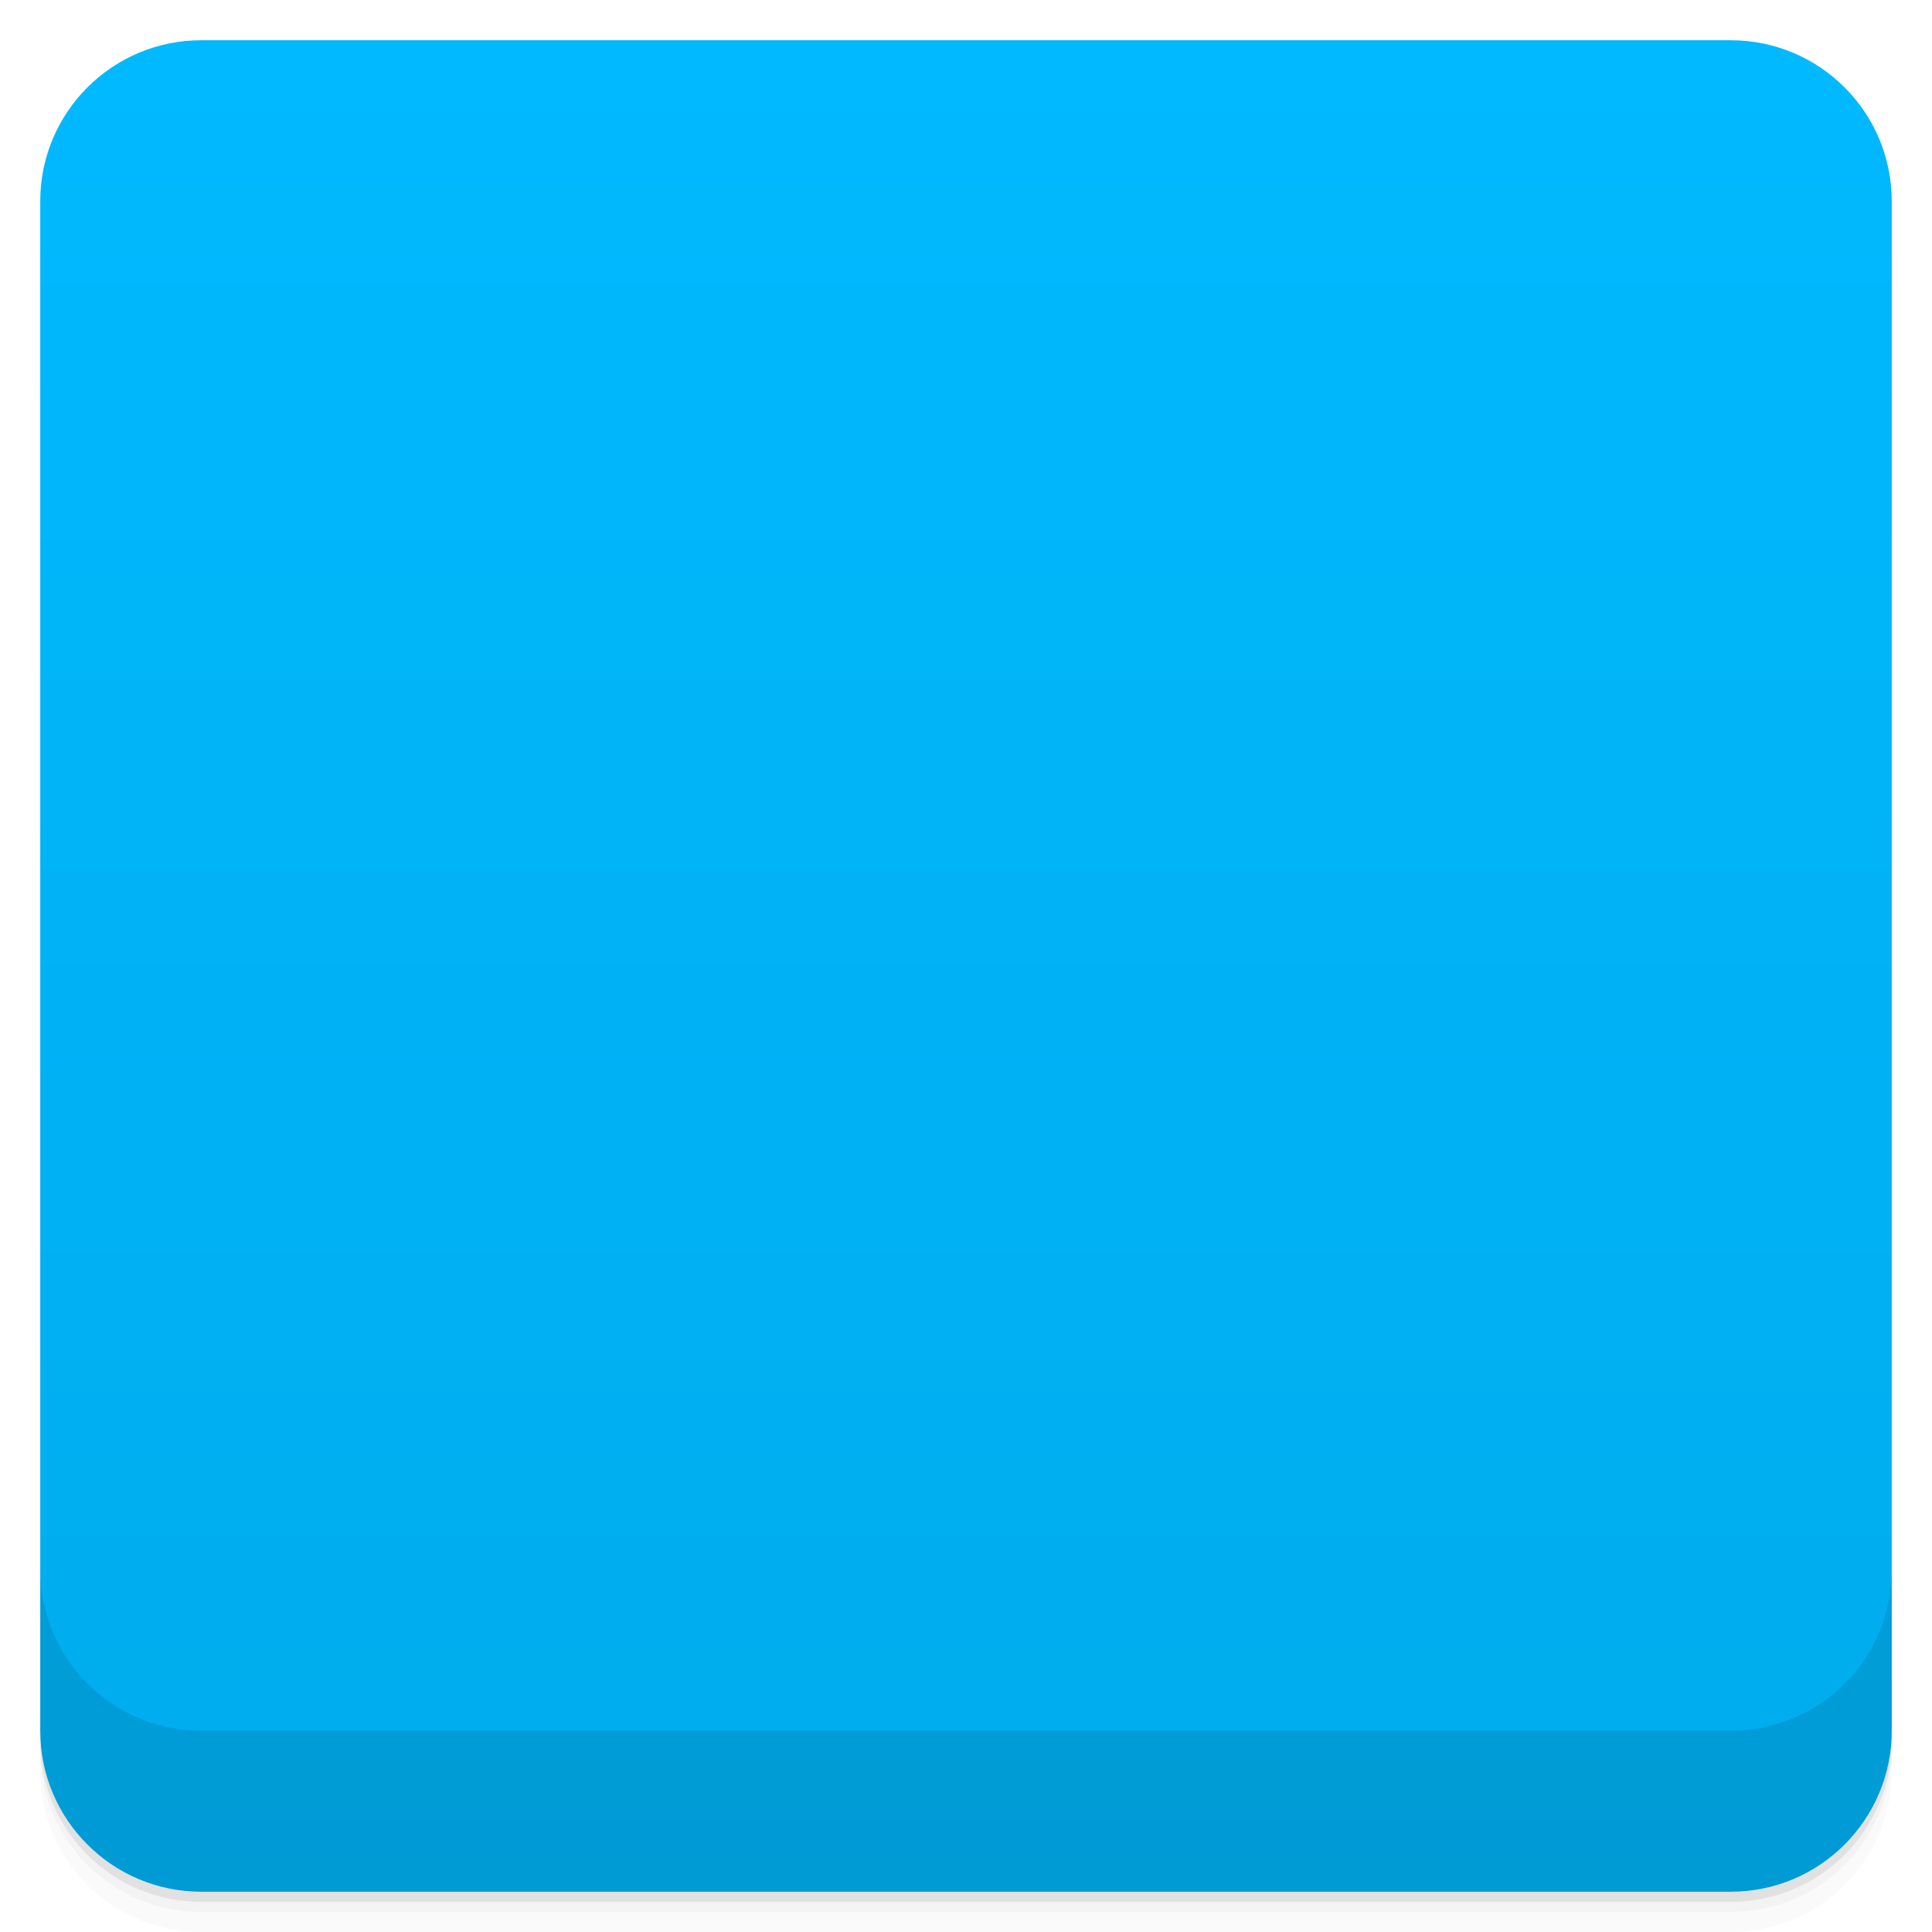
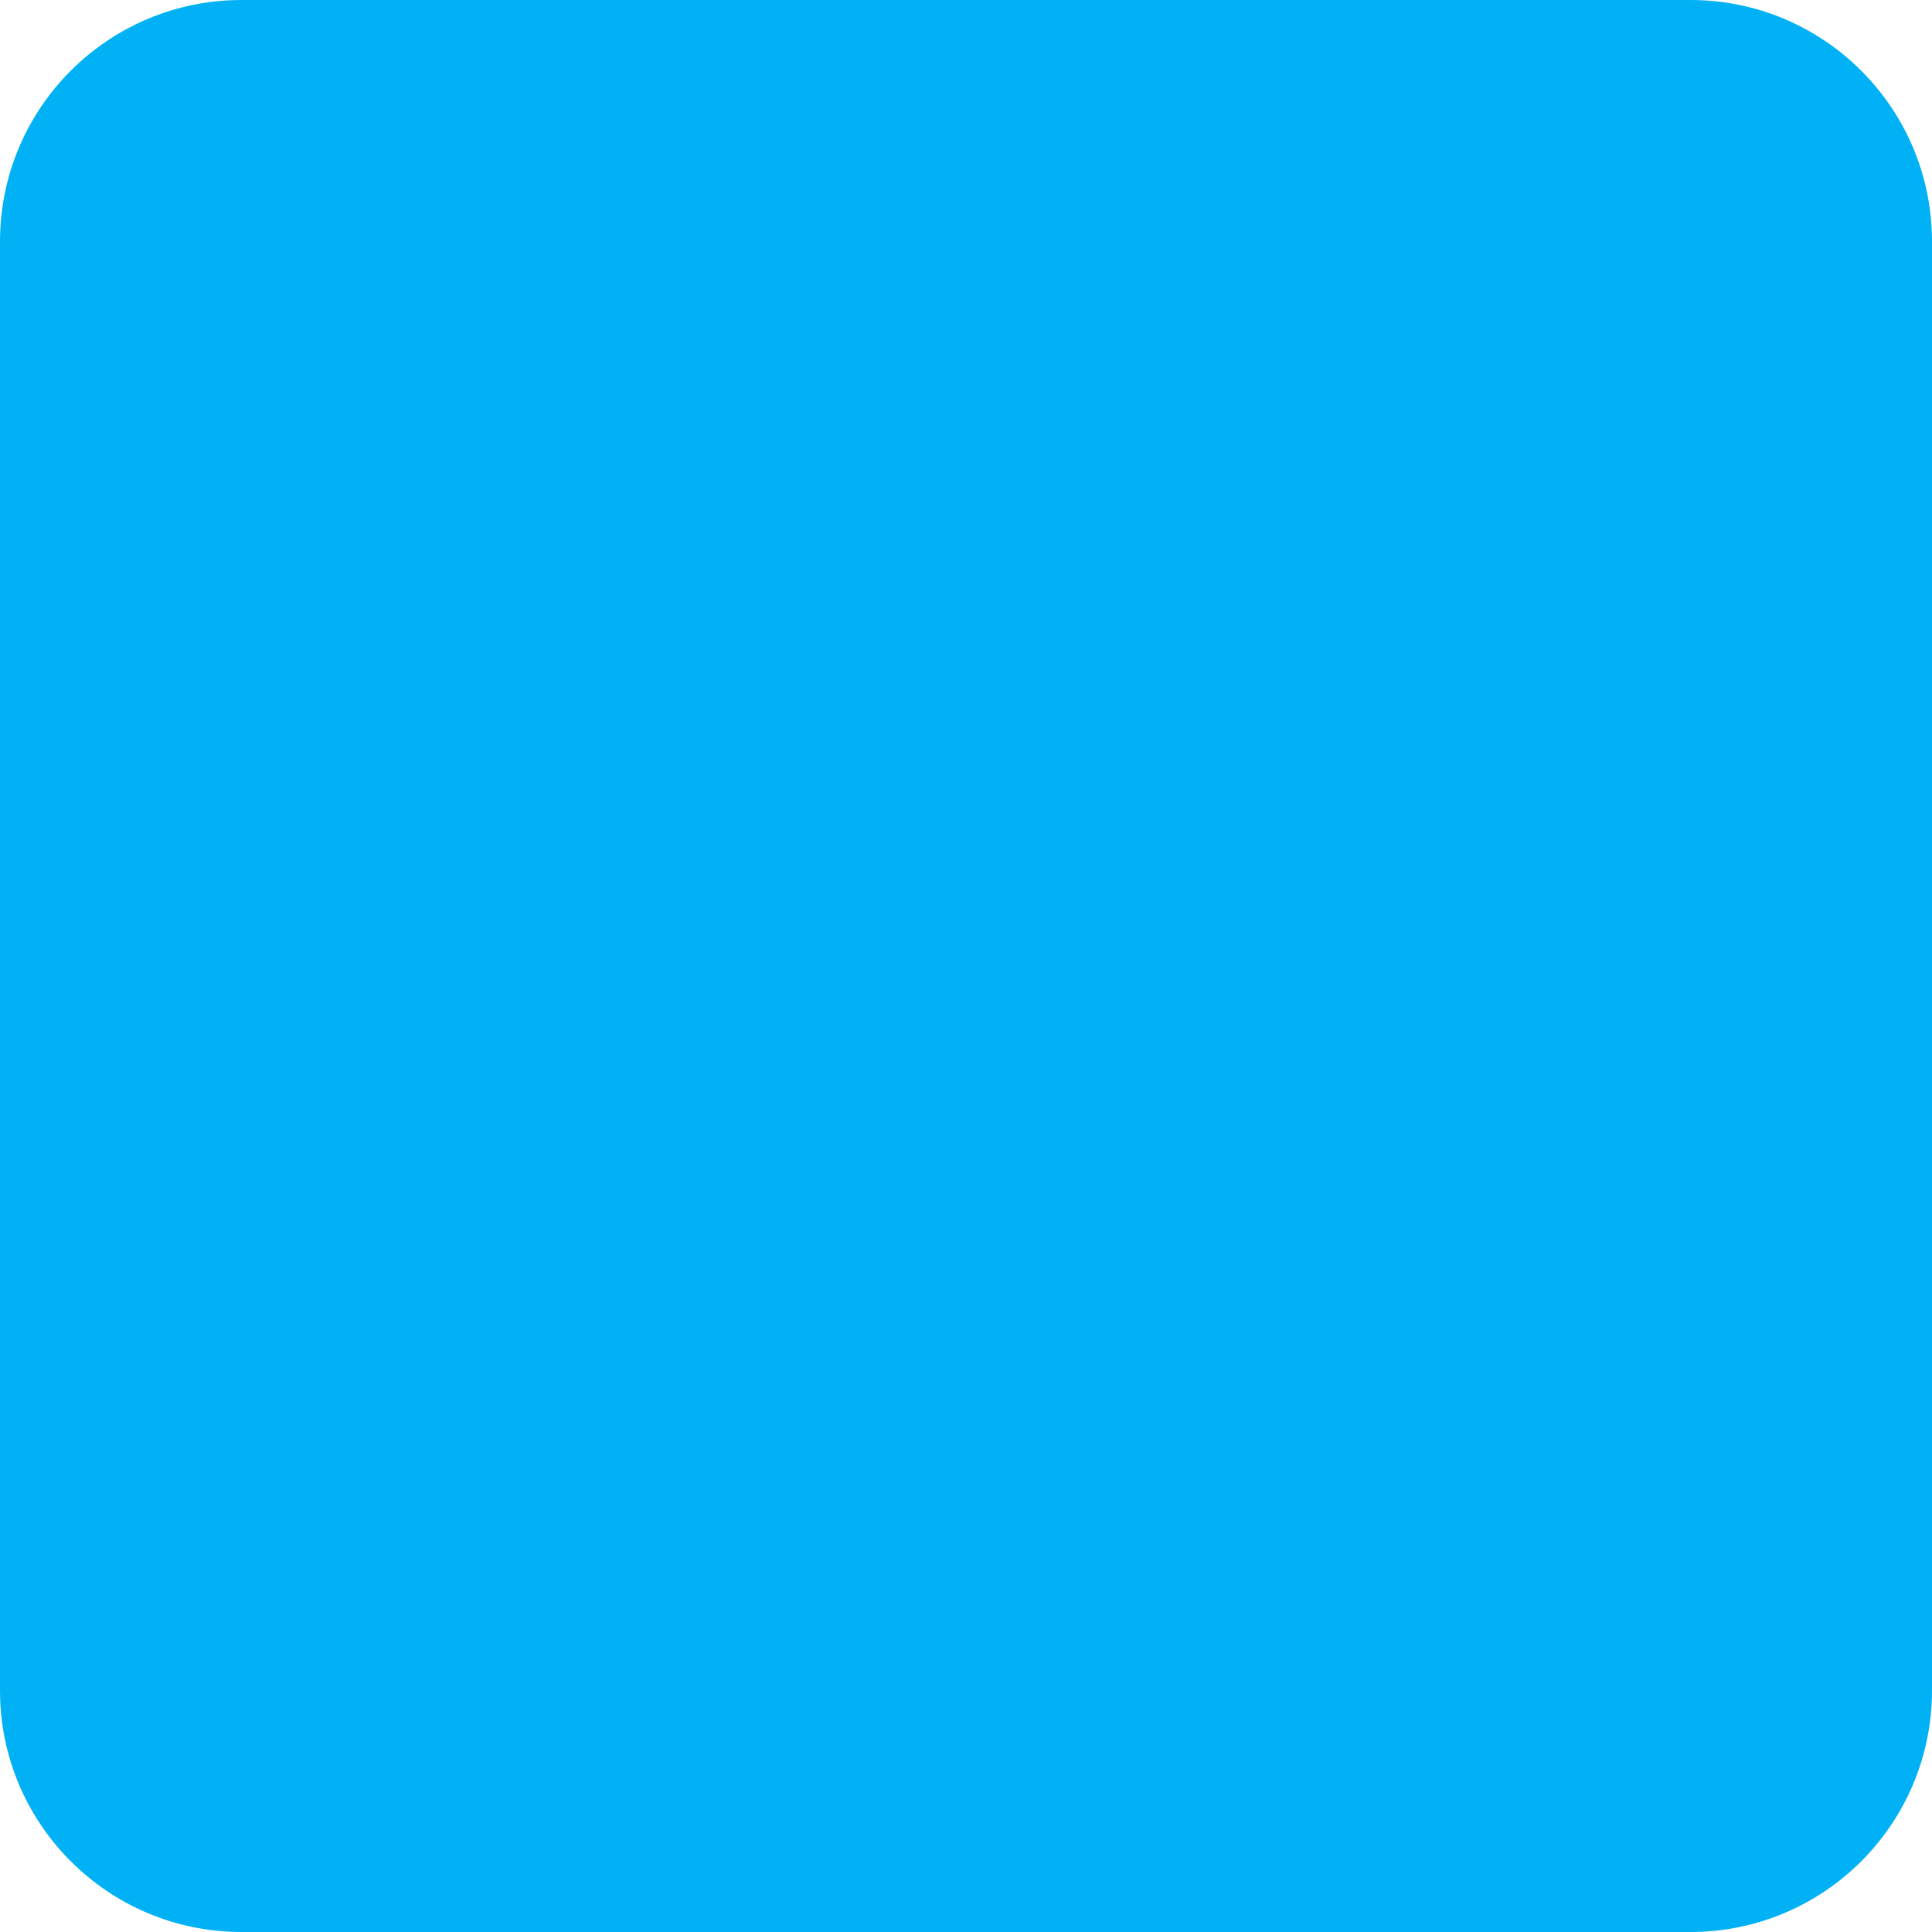
- <svg viewBox="0 0 48 48">
-   <defs>
+ <svg xmlns="http://www.w3.org/2000/svg" viewBox="0 0 24 24" version="1.1" id="svg57" width="24" height="24">
+   <defs id="defs17">
    <linearGradient id="linearGradient3764" x1="1" x2="47" gradientUnits="userSpaceOnUse" gradientTransform="translate(-48,0.00221467)">
-       <stop stop-color="#00acec" stop-opacity="1" />
-       <stop offset="1" stop-color="#01b9ff" stop-opacity="1" />
+       <stop stop-color="#344e8e" stop-opacity="1" id="stop2" />
+       <stop offset="1" stop-color="#3a569c" stop-opacity="1" id="stop4" />
    </linearGradient>
-     <clipPath id="clipPath-211114165">
-       <g transform="translate(0,-1004.362)">
-         <rect rx="4" y="1005.36" x="1" height="46" width="46" fill="#1890d0" />
+     <clipPath id="clipPath-262885970">
+       <g transform="translate(0,-1004.362)" id="g9">
+         <rect rx="4" y="1005.36" x="1" height="46" width="46" id="rect7" style="fill:#1890d0" />
+       </g>
+     </clipPath>
+     <clipPath id="clipPath-291712625">
+       <g transform="translate(0,-1004.362)" id="g14">
+         <rect rx="4" y="1005.36" x="1" height="46" width="46" id="rect12" style="fill:#1890d0" />
+       </g>
+     </clipPath>
+     <clipPath id="clipPath-286296608">
+       <g transform="translate(0,-1004.362)" id="g14-3">
+         <rect style="fill:#1890d0" rx="4" y="1005.36" x="1" height="46" width="46" id="rect12-6" />
+       </g>
+     </clipPath>
+     <linearGradient id="linearGradient3764-7" x1="1" x2="47" gradientUnits="userSpaceOnUse" gradientTransform="translate(-48,0.00221467)">
+       <stop stop-color="#d84430" stop-opacity="1" id="stop2-5" />
+       <stop offset="1" stop-color="#db5441" stop-opacity="1" id="stop4-3" />
+     </linearGradient>
+     <linearGradient id="linearGradient3764-9" x1="1" x2="47" gradientUnits="userSpaceOnUse" gradientTransform="translate(-48,0.00221467)">
+       <stop stop-color="#bddaf5" stop-opacity="1" id="stop2-1" />
+       <stop offset="1" stop-color="#cfe4f8" stop-opacity="1" id="stop4-2" />
+     </linearGradient>
+     <clipPath id="clipPath-838771789">
+       <g transform="translate(0,-1004.362)" id="g14-7">
+         <rect style="fill:#1890d0" rx="4" y="1005.36" x="1" height="46" width="46" id="rect12-0" />
      </g>
    </clipPath>
    <clipPath id="clipPath-224828732">
-       <g transform="translate(0,-1004.362)">
-         <rect rx="4" y="1005.36" x="1" height="46" width="46" fill="#1890d0" />
+       <g transform="translate(0,-1004.362)" id="g14-36">
+         <rect style="fill:#1890d0" rx="4" y="1005.36" x="1" height="46" width="46" id="rect12-7" />
      </g>
    </clipPath>
+     <linearGradient id="linearGradient3764-5" x1="1" x2="47" gradientUnits="userSpaceOnUse" gradientTransform="translate(-48,0.00221467)">
+       <stop stop-color="#00acec" stop-opacity="1" id="stop2-3" />
+       <stop offset="1" stop-color="#01b9ff" stop-opacity="1" id="stop4-5" />
+     </linearGradient>
  </defs>
-   <g>
-     <path d="m 1 43 l 0 0.25 c 0 2.216 1.784 4 4 4 l 38 0 c 2.216 0 4 -1.784 4 -4 l 0 -0.25 c 0 2.216 -1.784 4 -4 4 l -38 0 c -2.216 0 -4 -1.784 -4 -4 z m 0 0.5 l 0 0.5 c 0 2.216 1.784 4 4 4 l 38 0 c 2.216 0 4 -1.784 4 -4 l 0 -0.5 c 0 2.216 -1.784 4 -4 4 l -38 0 c -2.216 0 -4 -1.784 -4 -4 z" opacity="0.02" />
-     <path d="m 1 43.25 l 0 0.25 c 0 2.216 1.784 4 4 4 l 38 0 c 2.216 0 4 -1.784 4 -4 l 0 -0.25 c 0 2.216 -1.784 4 -4 4 l -38 0 c -2.216 0 -4 -1.784 -4 -4 z" opacity="0.05" />
-     <path d="m 1 43 l 0 0.25 c 0 2.216 1.784 4 4 4 l 38 0 c 2.216 0 4 -1.784 4 -4 l 0 -0.25 c 0 2.216 -1.784 4 -4 4 l -38 0 c -2.216 0 -4 -1.784 -4 -4 z" opacity="0.1" />
+   <g id="g29" transform="matrix(0.5217391,0,0,0.5217391,-0.5217391,-0.5217391)" style="fill:#00b2f5;fill-opacity:1">
+     <rect width="46" height="46" x="-47" y="1" rx="5.75" transform="rotate(-90)" id="rect27" style="fill:#00b2f5;fill-opacity:1" ry="5.75" />
  </g>
-   <g>
-     <rect width="46" height="46" x="-47" y="1" rx="4" transform="matrix(0,-1,1,0,0,0)" fill="url(#linearGradient3764)" fill-opacity="1" />
-   </g>
-   <g>
-     <g clip-path="url(#clipPath-211114165)">
-       <g opacity="0.1">
-         <g>
-           <path d="m 27.29 13.258 c -2.348 0.875 -3.832 3.129 -3.664 5.594 l 0.055 0.953 l -0.938 -0.117 c -3.418 -0.445 -6.406 -1.961 -8.941 -4.504 l -1.242 -1.266 l -0.316 0.934 c -0.68 2.078 -0.246 4.273 1.164 5.75 c 0.75 0.813 0.582 0.93 -0.715 0.445 c -0.449 -0.156 -0.848 -0.273 -0.883 -0.215 c -0.133 0.137 0.316 1.906 0.676 2.602 c 0.488 0.973 1.484 1.926 2.574 2.488 l 0.918 0.445 l -1.086 0.02 c -1.055 0 -1.09 0.02 -0.98 0.426 c 0.379 1.266 1.863 2.605 3.523 3.188 l 1.164 0.41 l -1.023 0.617 c -1.5 0.895 -3.266 1.398 -5.03 1.438 c -0.848 0.02 -1.543 0.098 -1.543 0.156 c 0 0.195 2.293 1.281 3.625 1.707 c 4 1.266 8.754 0.719 12.324 -1.434 c 2.535 -1.535 5.074 -4.586 6.258 -7.535 c 0.637 -1.574 1.277 -4.449 1.277 -5.828 c 0 -0.891 0.055 -1.01 1.109 -2.078 c 0.617 -0.621 1.199 -1.301 1.313 -1.492 c 0.188 -0.371 0.168 -0.371 -0.789 -0.039 c -1.598 0.578 -1.824 0.504 -1.031 -0.371 c 0.582 -0.621 1.273 -1.746 1.273 -2.078 c 0 -0.059 -0.281 0.039 -0.598 0.215 c -0.34 0.191 -1.09 0.484 -1.652 0.66 l -1.016 0.328 l -0.922 -0.641 c -0.523 -0.348 -1.23 -0.738 -1.605 -0.855 c -0.957 -0.27 -2.422 -0.23 -3.285 0.078 m 0 0" stroke="none" fill-rule="nonzero" fill-opacity="1" fill="#000" />
+   <g transform="matrix(0.5537505,0,0,0.5537505,-0.430552,-0.558133)" id="g49">
+     <g clip-path="url(#clipPath-224828732)" id="g47">
+       <g transform="translate(0,-1)" id="g45">
+         <g id="g43">
+           <path style="fill:#f9f9f9;fill-opacity:1;fill-rule:nonzero;stroke:none" d="m 27.29,13.258 c -2.348,0.875 -3.832,3.129 -3.664,5.594 l 0.055,0.953 -0.938,-0.117 c -3.418,-0.445 -6.406,-1.961 -8.941,-4.504 l -1.242,-1.266 -0.316,0.934 c -0.68,2.078 -0.246,4.273 1.164,5.75 0.75,0.813 0.582,0.93 -0.715,0.445 -0.449,-0.156 -0.848,-0.273 -0.883,-0.215 -0.133,0.137 0.316,1.906 0.676,2.602 0.488,0.973 1.484,1.926 2.574,2.488 l 0.918,0.445 -1.086,0.02 c -1.055,0 -1.09,0.02 -0.98,0.426 0.379,1.266 1.863,2.605 3.523,3.188 l 1.164,0.41 -1.023,0.617 c -1.5,0.895 -3.266,1.398 -5.03,1.438 -0.848,0.02 -1.543,0.098 -1.543,0.156 0,0.195 2.293,1.281 3.625,1.707 4,1.266 8.754,0.719 12.324,-1.434 2.535,-1.535 5.074,-4.586 6.258,-7.535 0.637,-1.574 1.277,-4.449 1.277,-5.828 0,-0.891 0.055,-1.01 1.109,-2.078 0.617,-0.621 1.199,-1.301 1.313,-1.492 0.188,-0.371 0.168,-0.371 -0.789,-0.039 -1.598,0.578 -1.824,0.504 -1.031,-0.371 0.582,-0.621 1.273,-1.746 1.273,-2.078 0,-0.059 -0.281,0.039 -0.598,0.215 -0.34,0.191 -1.09,0.484 -1.652,0.66 l -1.016,0.328 -0.922,-0.641 c -0.523,-0.348 -1.23,-0.738 -1.605,-0.855 -0.957,-0.27 -2.422,-0.23 -3.285,0.078 m 0,0" id="path41" />
        </g>
      </g>
    </g>
  </g>
-   <g>
-     <g clip-path="url(#clipPath-224828732)">
-       <g transform="translate(0,-1)">
-         <g>
-           <path d="m 27.29 13.258 c -2.348 0.875 -3.832 3.129 -3.664 5.594 l 0.055 0.953 l -0.938 -0.117 c -3.418 -0.445 -6.406 -1.961 -8.941 -4.504 l -1.242 -1.266 l -0.316 0.934 c -0.68 2.078 -0.246 4.273 1.164 5.75 c 0.75 0.813 0.582 0.93 -0.715 0.445 c -0.449 -0.156 -0.848 -0.273 -0.883 -0.215 c -0.133 0.137 0.316 1.906 0.676 2.602 c 0.488 0.973 1.484 1.926 2.574 2.488 l 0.918 0.445 l -1.086 0.02 c -1.055 0 -1.09 0.02 -0.98 0.426 c 0.379 1.266 1.863 2.605 3.523 3.188 l 1.164 0.41 l -1.023 0.617 c -1.5 0.895 -3.266 1.398 -5.03 1.438 c -0.848 0.02 -1.543 0.098 -1.543 0.156 c 0 0.195 2.293 1.281 3.625 1.707 c 4 1.266 8.754 0.719 12.324 -1.434 c 2.535 -1.535 5.074 -4.586 6.258 -7.535 c 0.637 -1.574 1.277 -4.449 1.277 -5.828 c 0 -0.891 0.055 -1.01 1.109 -2.078 c 0.617 -0.621 1.199 -1.301 1.313 -1.492 c 0.188 -0.371 0.168 -0.371 -0.789 -0.039 c -1.598 0.578 -1.824 0.504 -1.031 -0.371 c 0.582 -0.621 1.273 -1.746 1.273 -2.078 c 0 -0.059 -0.281 0.039 -0.598 0.215 c -0.34 0.191 -1.09 0.484 -1.652 0.66 l -1.016 0.328 l -0.922 -0.641 c -0.523 -0.348 -1.23 -0.738 -1.605 -0.855 c -0.957 -0.27 -2.422 -0.23 -3.285 0.078 m 0 0" fill="#f9f9f9" stroke="none" fill-rule="nonzero" fill-opacity="1" />
-         </g>
-       </g>
-     </g>
-   </g>
-   <g>
-     <g transform="translate(0,-1004.362)">
-       <path d="m 1 1043.36 0 4 c 0 2.216 1.784 4 4 4 l 38 0 c 2.216 0 4 -1.784 4 -4 l 0 -4 c 0 2.216 -1.784 4 -4 4 l -38 0 c -2.216 0 -4 -1.784 -4 -4 z" opacity="0.1" />
-     </g>
-   </g>
</svg>
